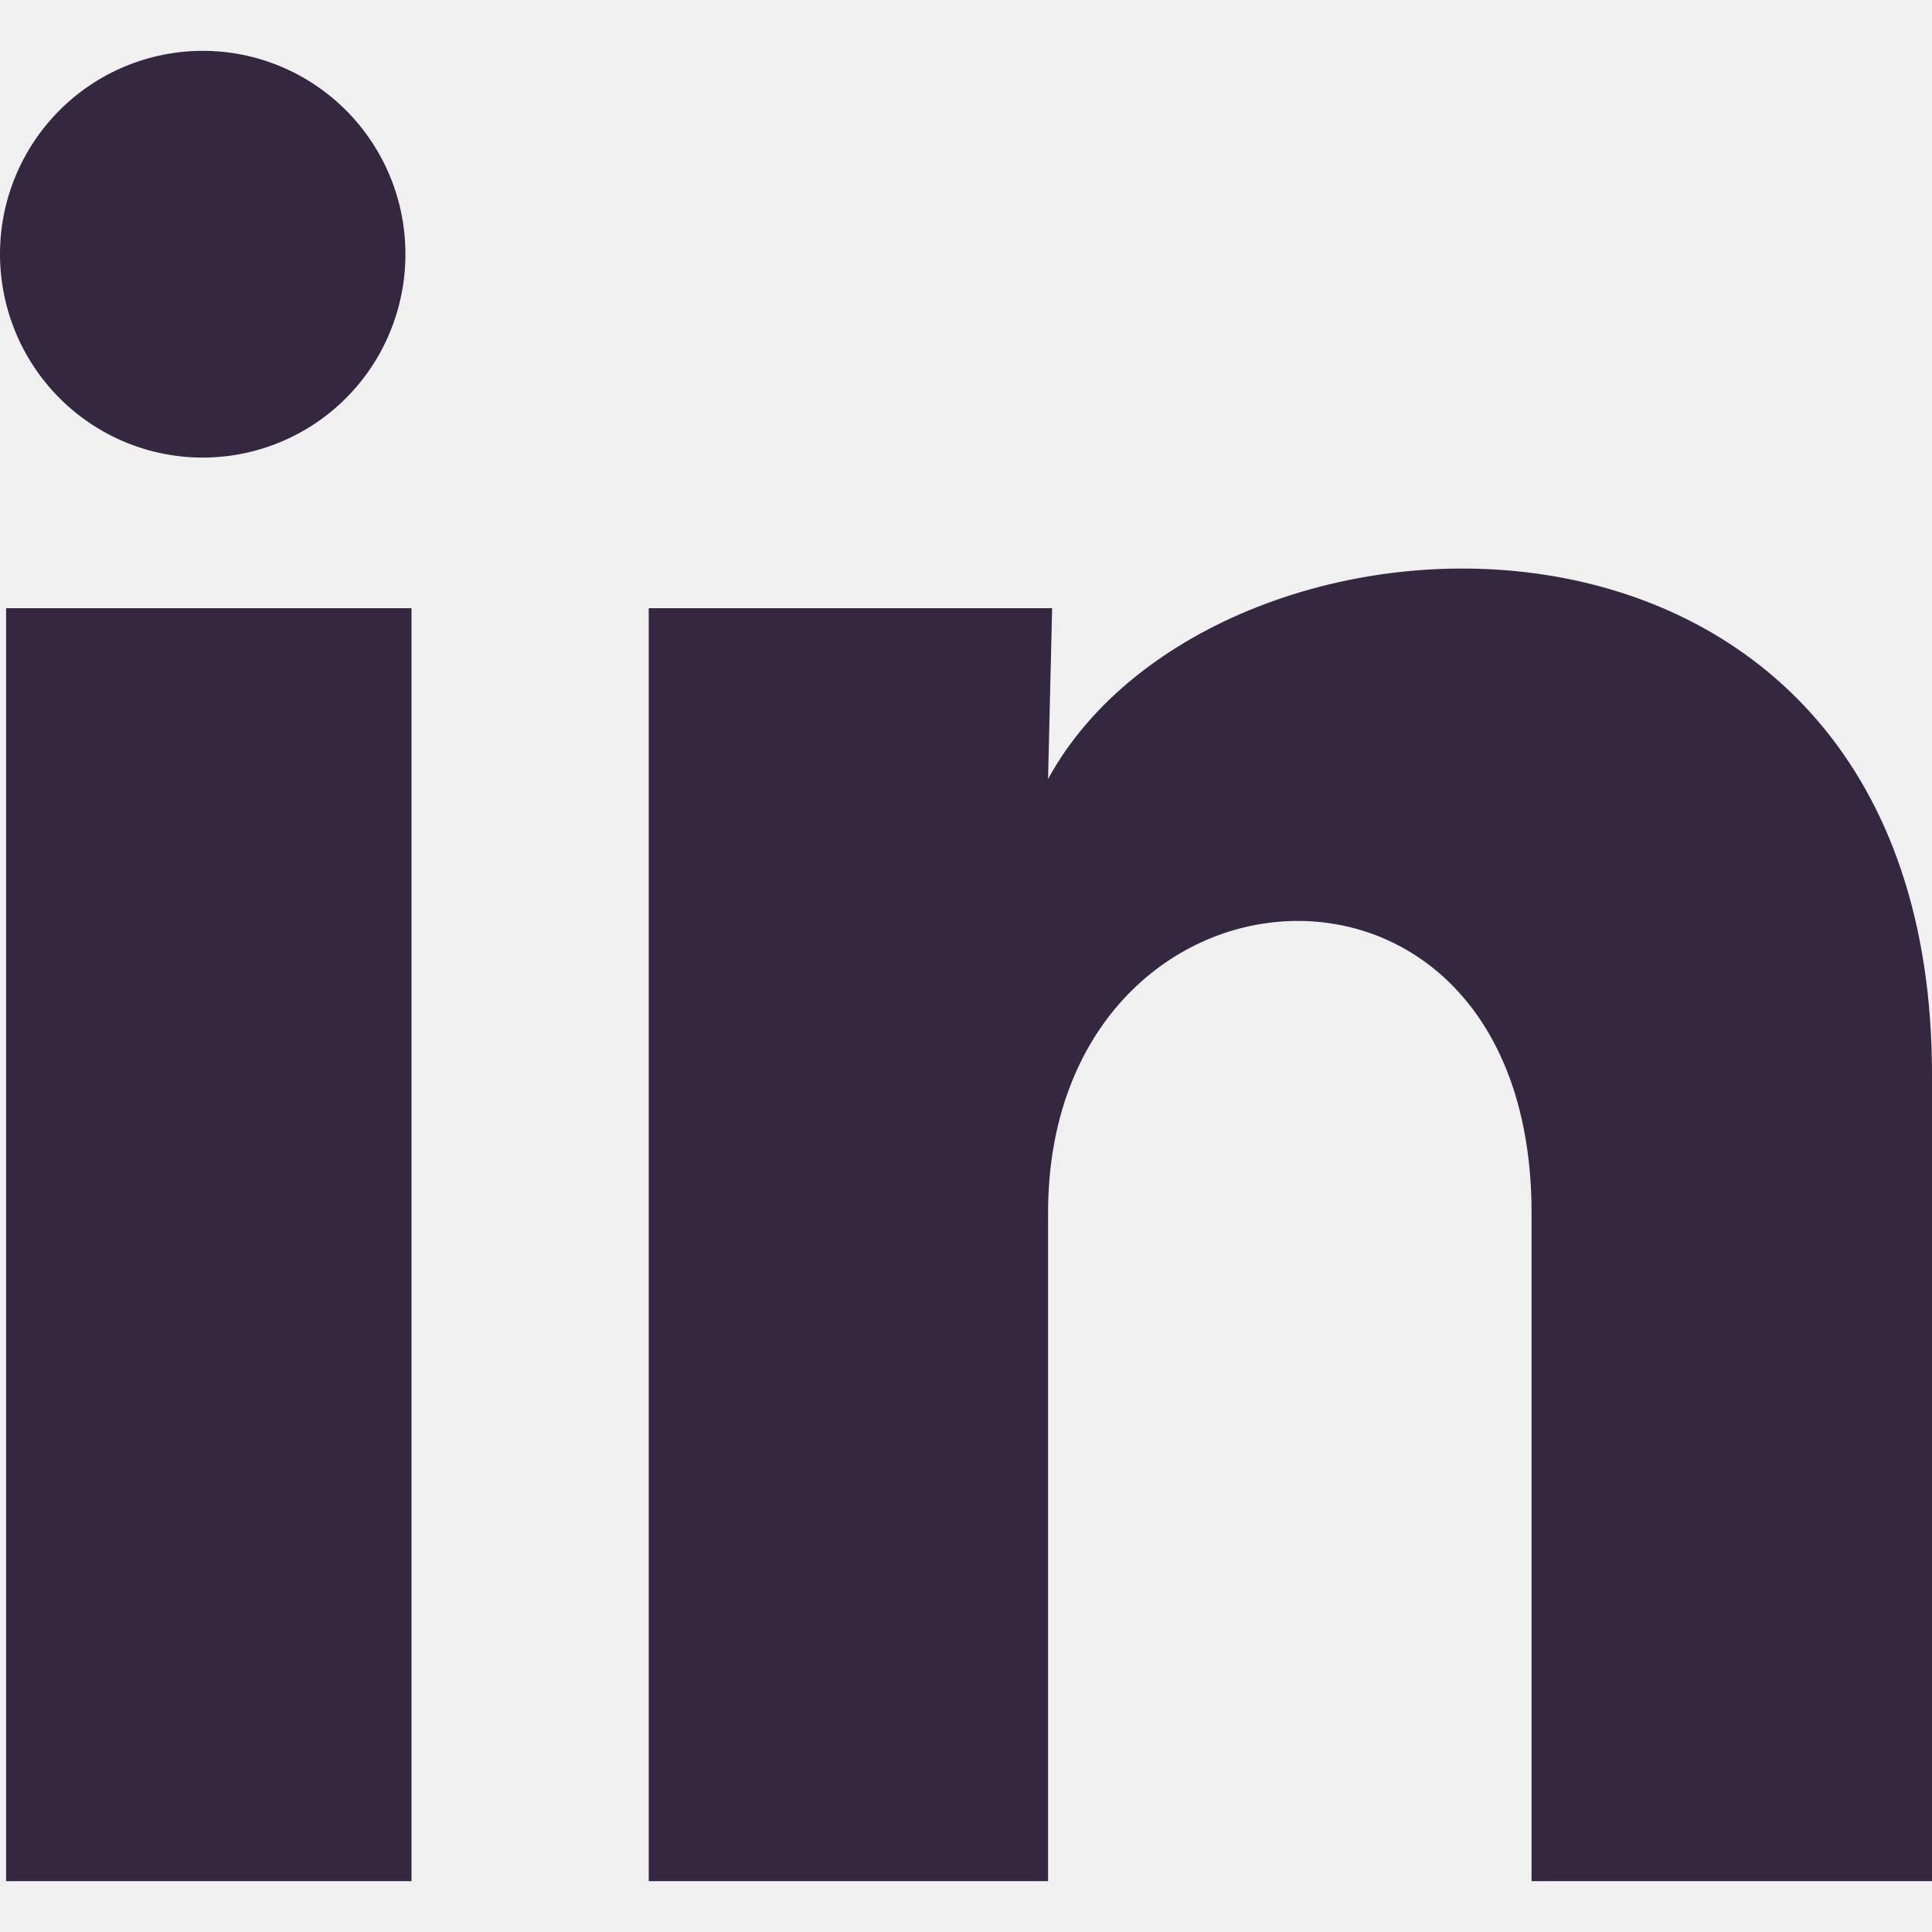
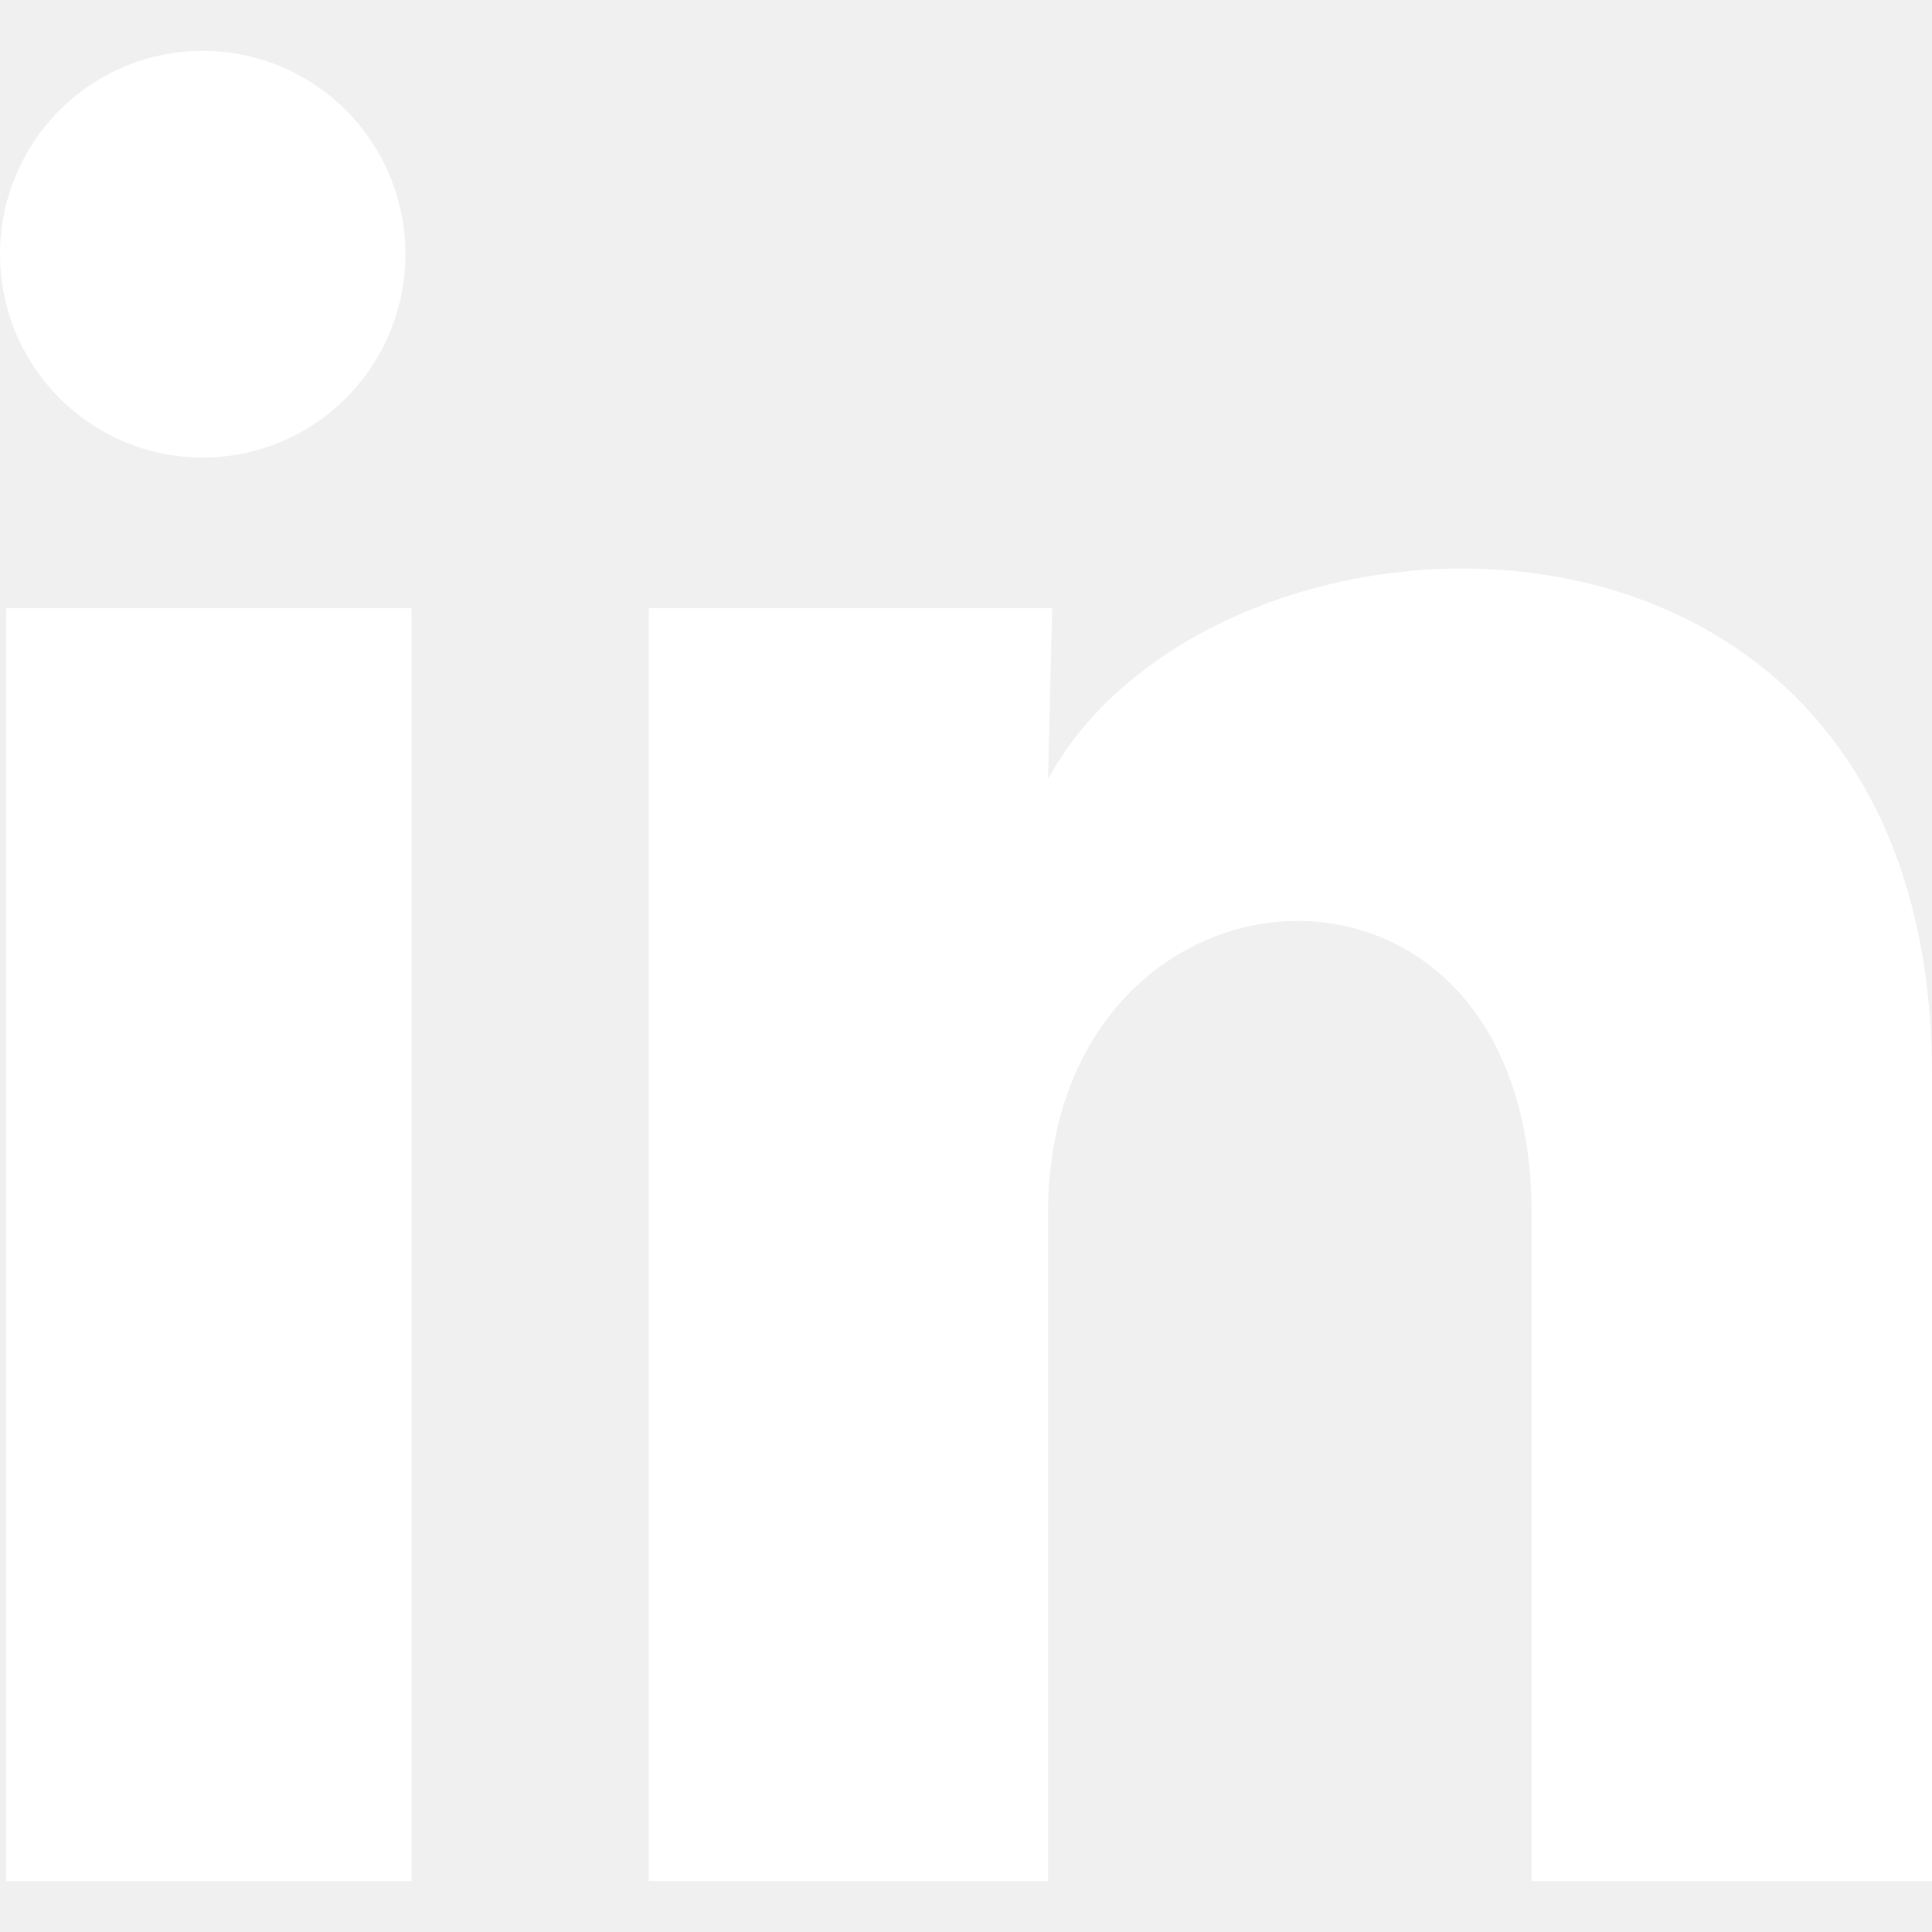
<svg xmlns="http://www.w3.org/2000/svg" width="19" height="19" viewBox="0 0 19 19" fill="none">
-   <path d="M3.987 2.501C3.987 3.031 3.777 3.54 3.403 3.915C3.029 4.29 2.521 4.5 1.993 4.5C1.464 4.5 0.957 4.289 0.583 3.913C0.21 3.538 -0 3.029 2.49573e-07 2.499C0 1.968 0.211 1.46 0.585 1.085C0.959 0.71 1.466 0.5 1.995 0.5C2.523 0.5 3.03 0.711 3.404 1.086C3.778 1.462 3.988 1.97 3.987 2.501ZM4.047 5.981H0.06V18.5H4.047V5.981ZM10.347 5.981H6.38V18.5H10.307V11.93C10.307 8.271 15.062 7.931 15.062 11.93V18.5H19V10.57C19 4.401 11.962 4.631 10.307 7.661L10.347 5.981Z" fill="#342840" />
+   <path d="M3.987 2.501C3.987 3.031 3.777 3.54 3.403 3.915C3.029 4.29 2.521 4.5 1.993 4.5C1.464 4.5 0.957 4.289 0.583 3.913C0.21 3.538 -0 3.029 2.49573e-07 2.499C0 1.968 0.211 1.46 0.585 1.085C0.959 0.71 1.466 0.5 1.995 0.5C2.523 0.5 3.03 0.711 3.404 1.086C3.778 1.462 3.988 1.97 3.987 2.501ZM4.047 5.981H0.06V18.5H4.047V5.981ZM10.347 5.981H6.38V18.5H10.307V11.93C10.307 8.271 15.062 7.931 15.062 11.93V18.5H19V10.57C19 4.401 11.962 4.631 10.307 7.661L10.347 5.981Z" fill="#fff" />
</svg>
